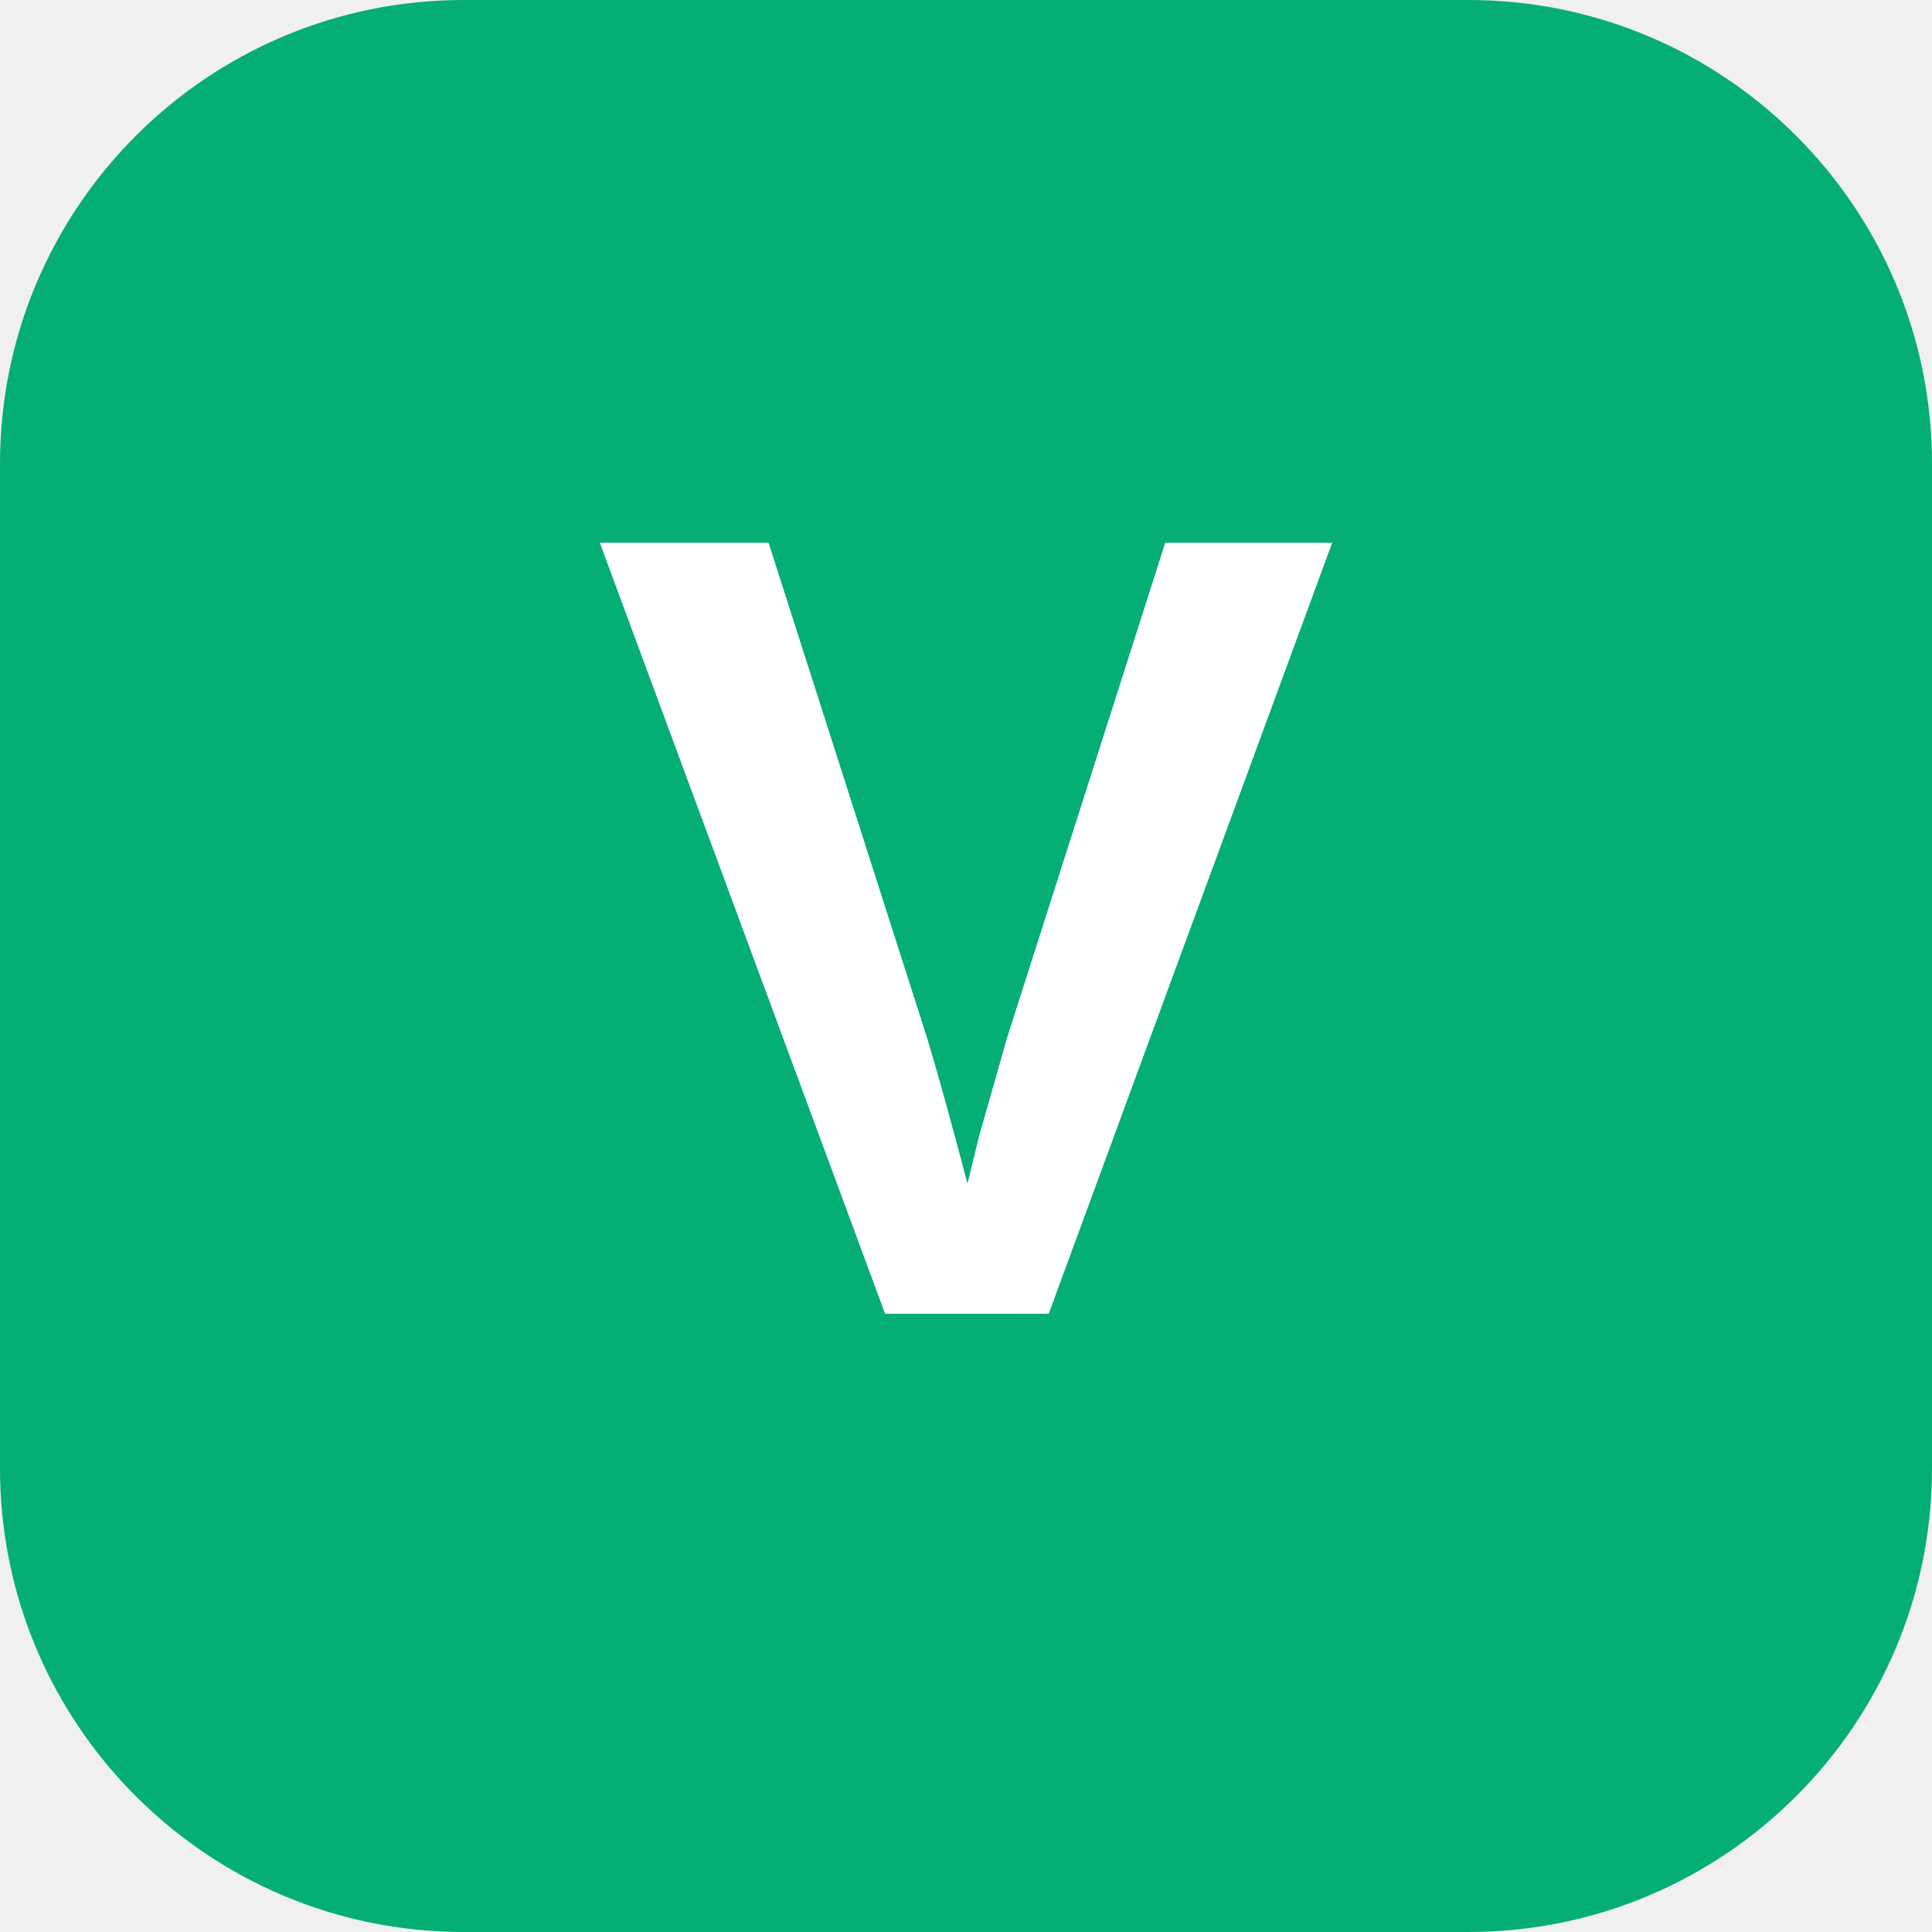
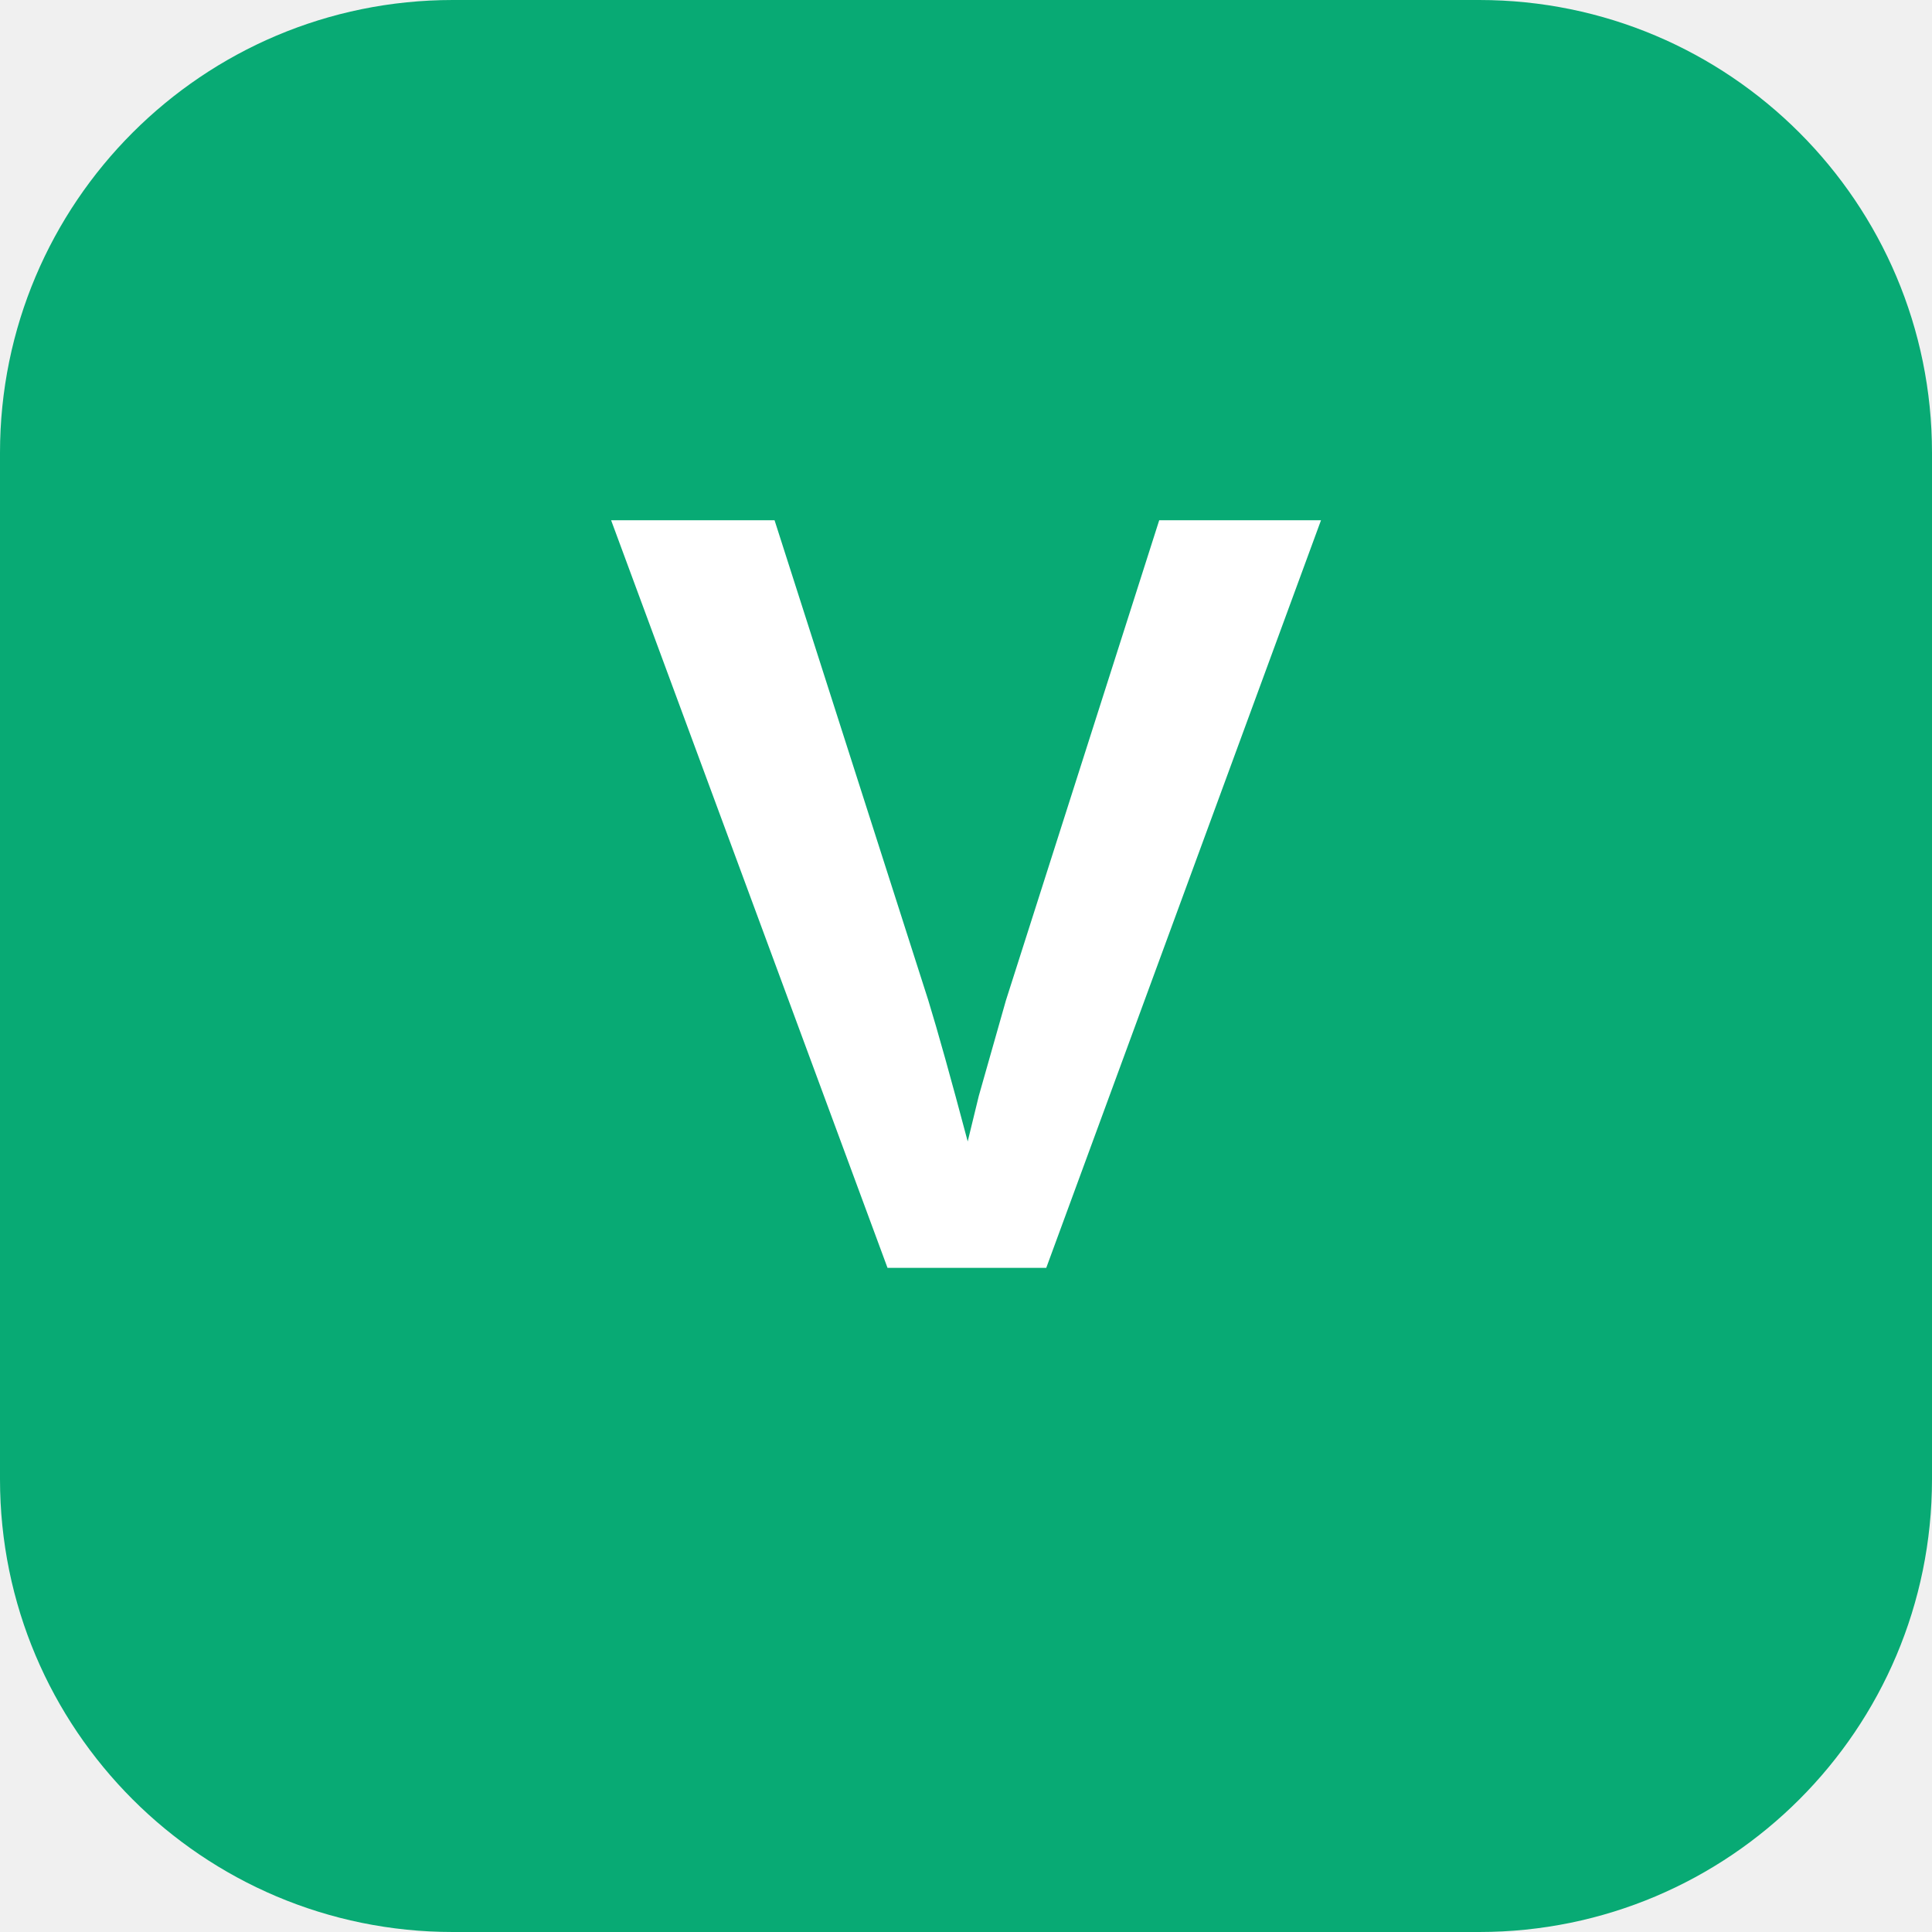
- <svg xmlns="http://www.w3.org/2000/svg" viewBox="0 0 100 100">
-   <rect width="100" height="100" rx="24" fill="#05ad77" />
-   <text x="50" y="68" text-anchor="middle" font-family="Arial" font-size="58" font-weight="900" fill="white">V</text>
+ <svg xmlns="http://www.w3.org/2000/svg" viewBox="0 0 128 128">
+   <rect width="128" height="128" rx="30" fill="#08aa74" />
+   <text x="64" y="84" text-anchor="middle" font-family="Arial,sans-serif" font-size="72" font-weight="900" fill="white">V</text>
</svg>
